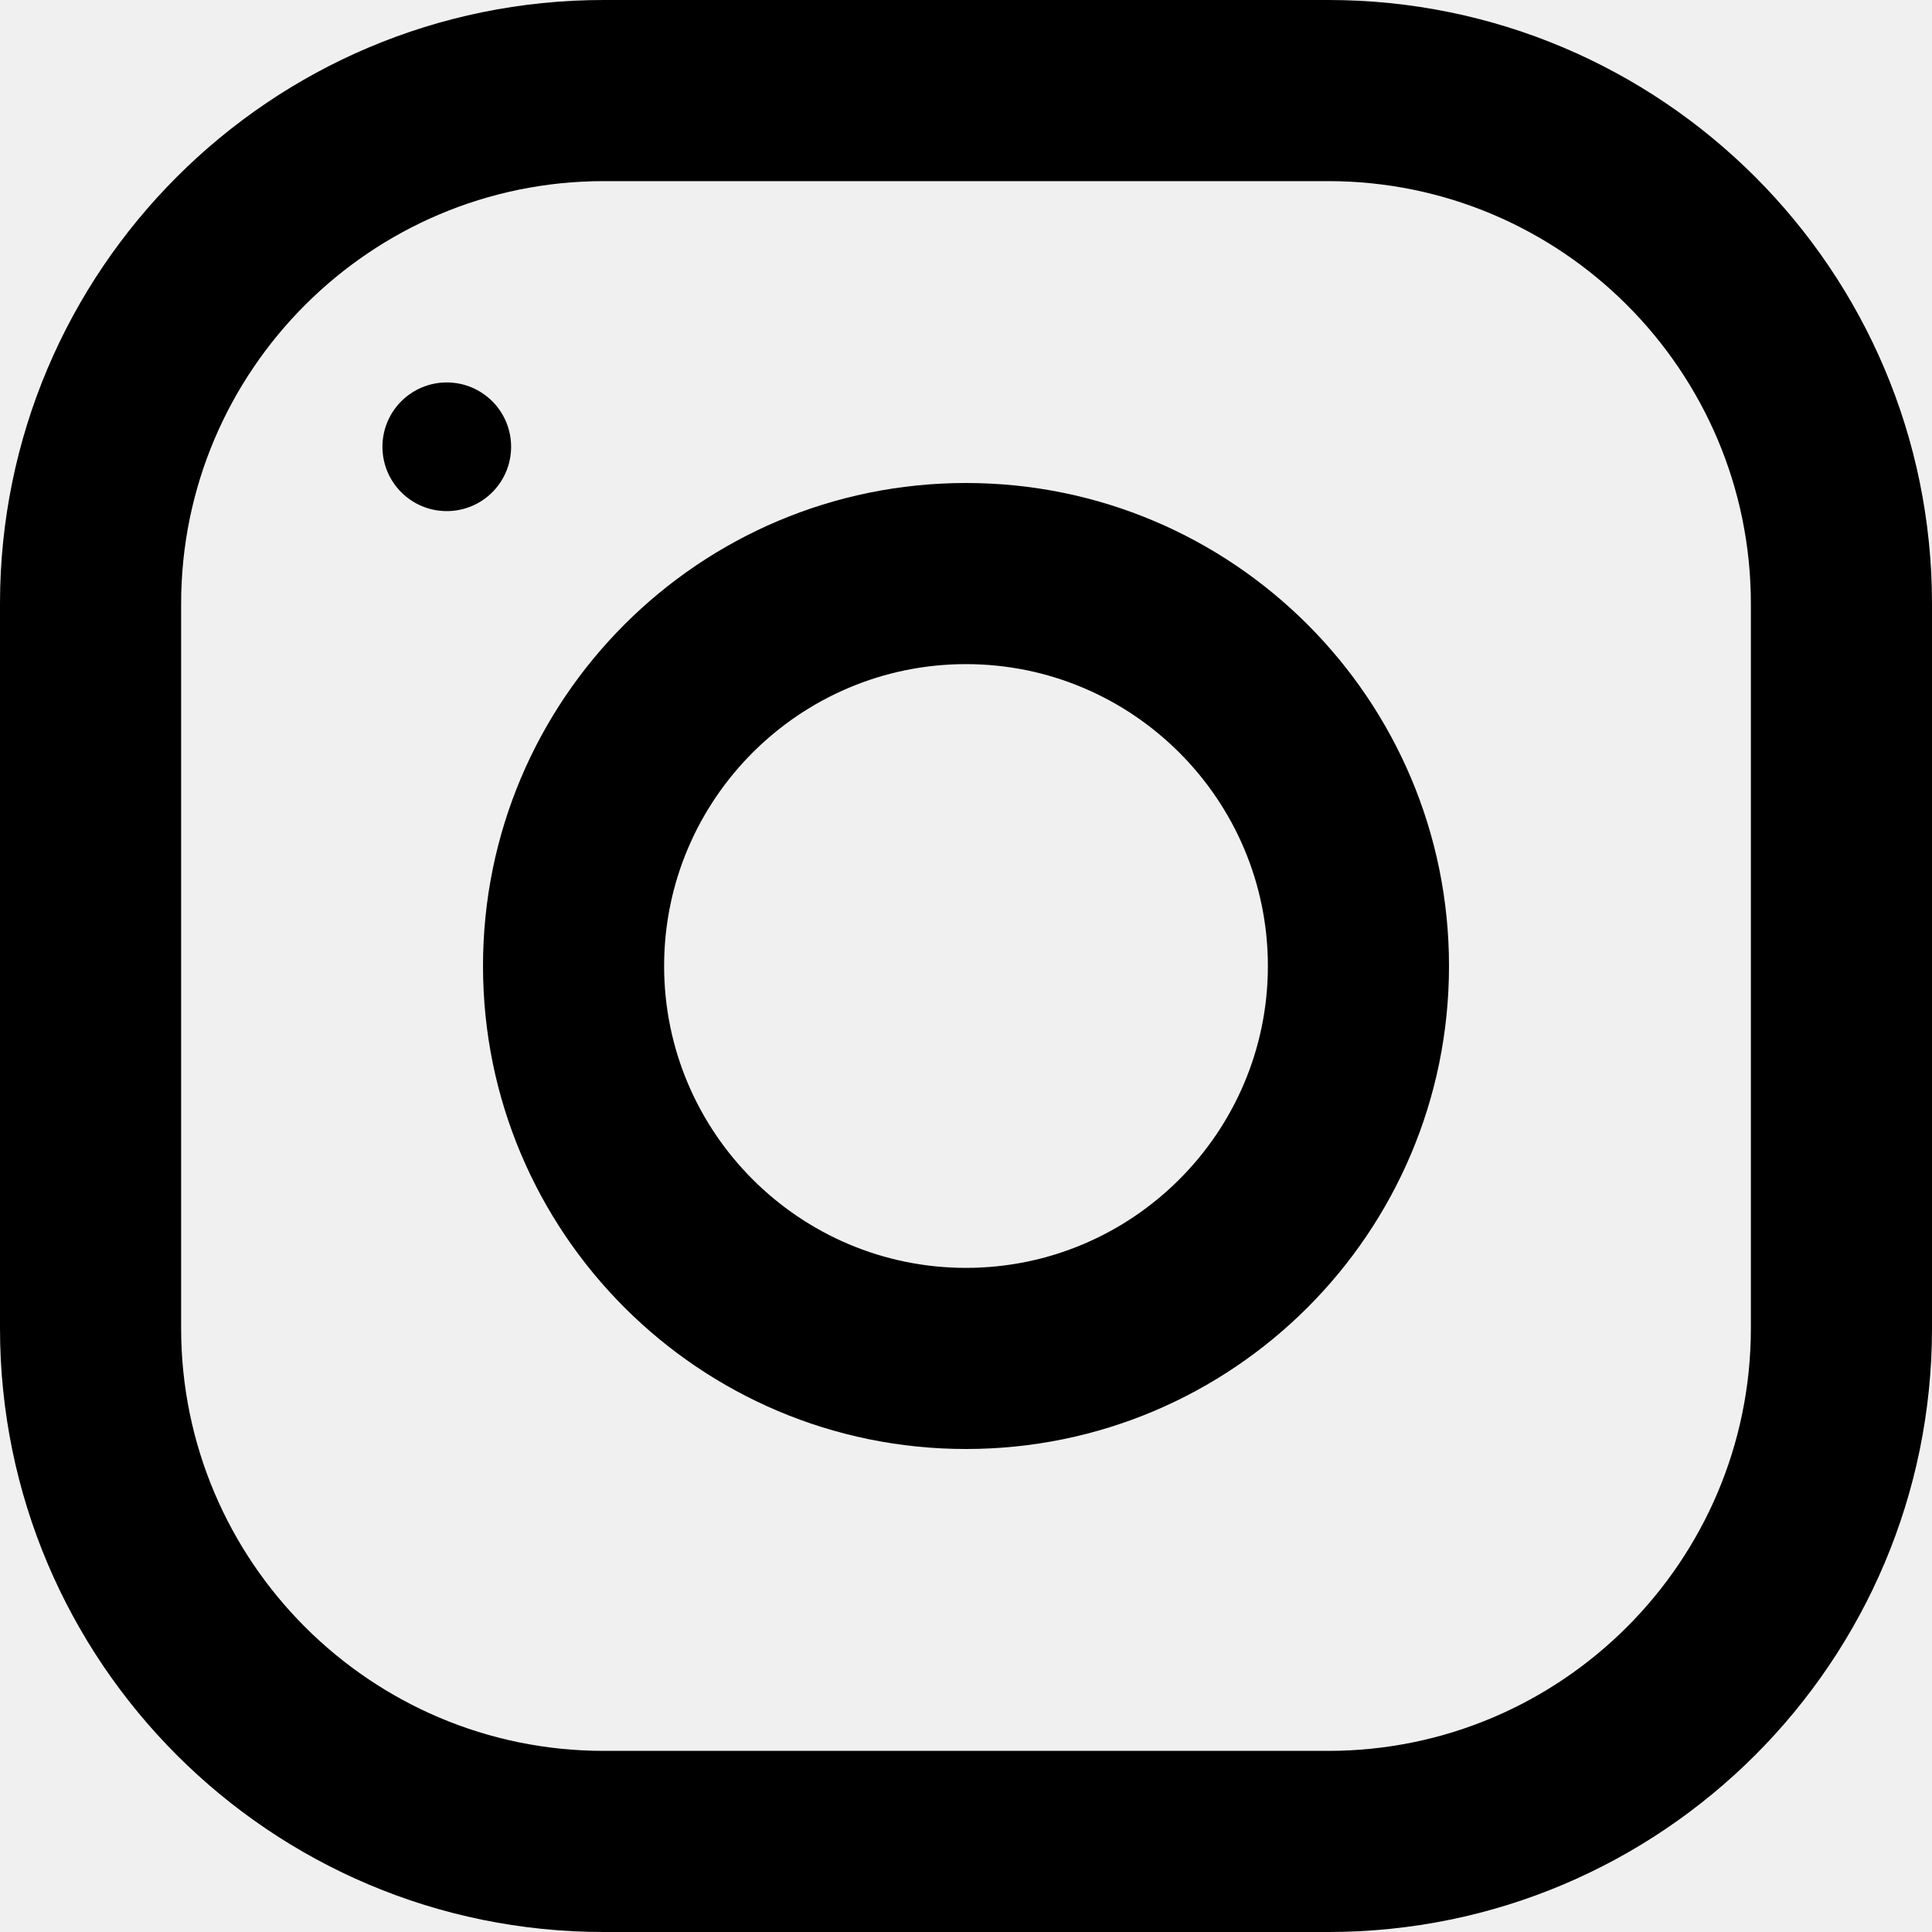
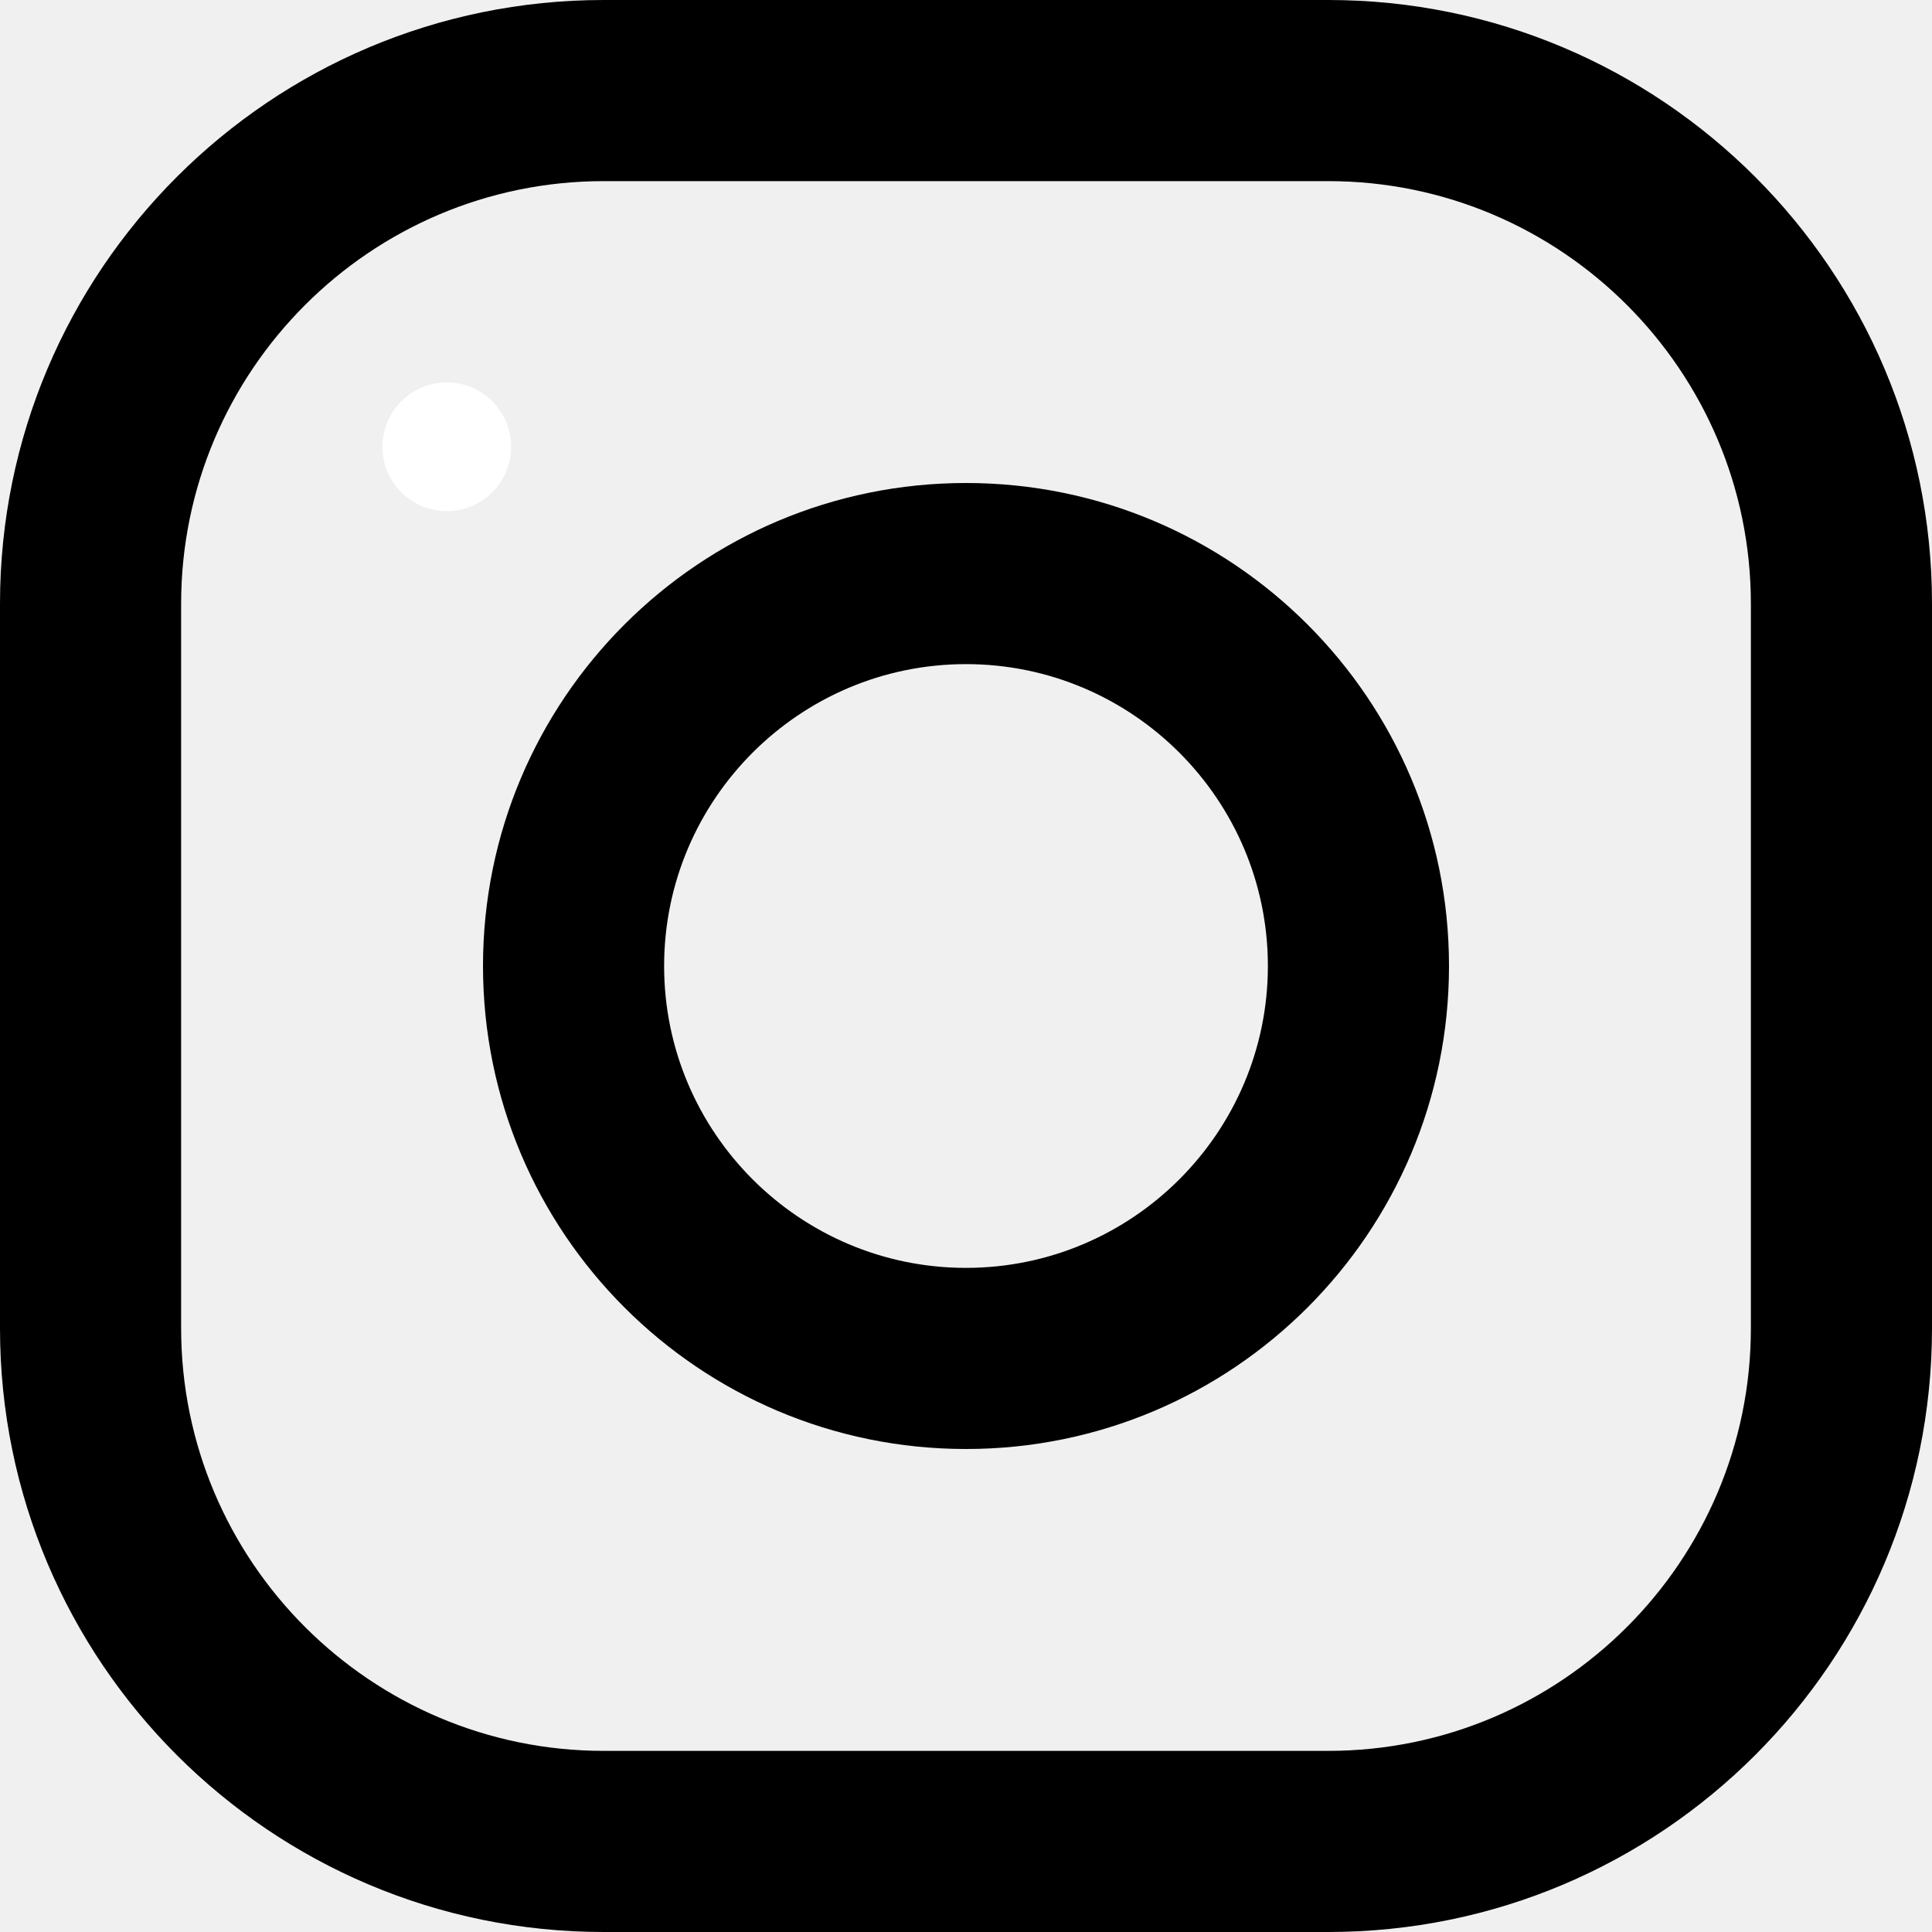
<svg xmlns="http://www.w3.org/2000/svg" width="20" height="20" viewBox="0 0 20 20" fill="none">
  <path d="M-6.01032e-07 6.25L-2.73196e-07 13.75C-1.22337e-07 17.201 2.799 20 6.25 20L13.75 20C17.201 20 20 17.201 20 13.75L20 6.25C20 2.799 17.201 -7.51891e-07 13.75 -6.01032e-07L6.25 -2.73196e-07C2.799 -1.22337e-07 -7.51891e-07 2.799 -6.01032e-07 6.25ZM13.75 1.875C16.163 1.875 18.125 3.837 18.125 6.25L18.125 13.75C18.125 16.163 16.163 18.125 13.75 18.125L6.25 18.125C3.837 18.125 1.875 16.163 1.875 13.75L1.875 6.25C1.875 3.837 3.837 1.875 6.25 1.875L13.75 1.875Z" fill="black" />
  <path d="M5 10C5 12.761 7.239 15 10 15C12.761 15 15 12.761 15 10C15 7.239 12.761 5 10 5C7.239 5 5 7.239 5 10ZM13.125 10C13.125 11.723 11.723 13.125 10 13.125C8.276 13.125 6.875 11.723 6.875 10C6.875 8.277 8.276 6.875 10 6.875C11.723 6.875 13.125 8.277 13.125 10Z" fill="black" />
-   <path d="M5.291 4.625C5.291 4.257 4.993 3.959 4.625 3.959C4.257 3.959 3.959 4.257 3.959 4.625C3.959 4.993 4.257 5.291 4.625 5.291C4.993 5.291 5.291 4.993 5.291 4.625Z" fill="black" />
+   <path d="M5.291 4.625C5.291 4.257 4.993 3.959 4.625 3.959C4.257 3.959 3.959 4.257 3.959 4.625C3.959 4.993 4.257 5.291 4.625 5.291C4.993 5.291 5.291 4.993 5.291 4.625Z" fill="white" />
</svg>
